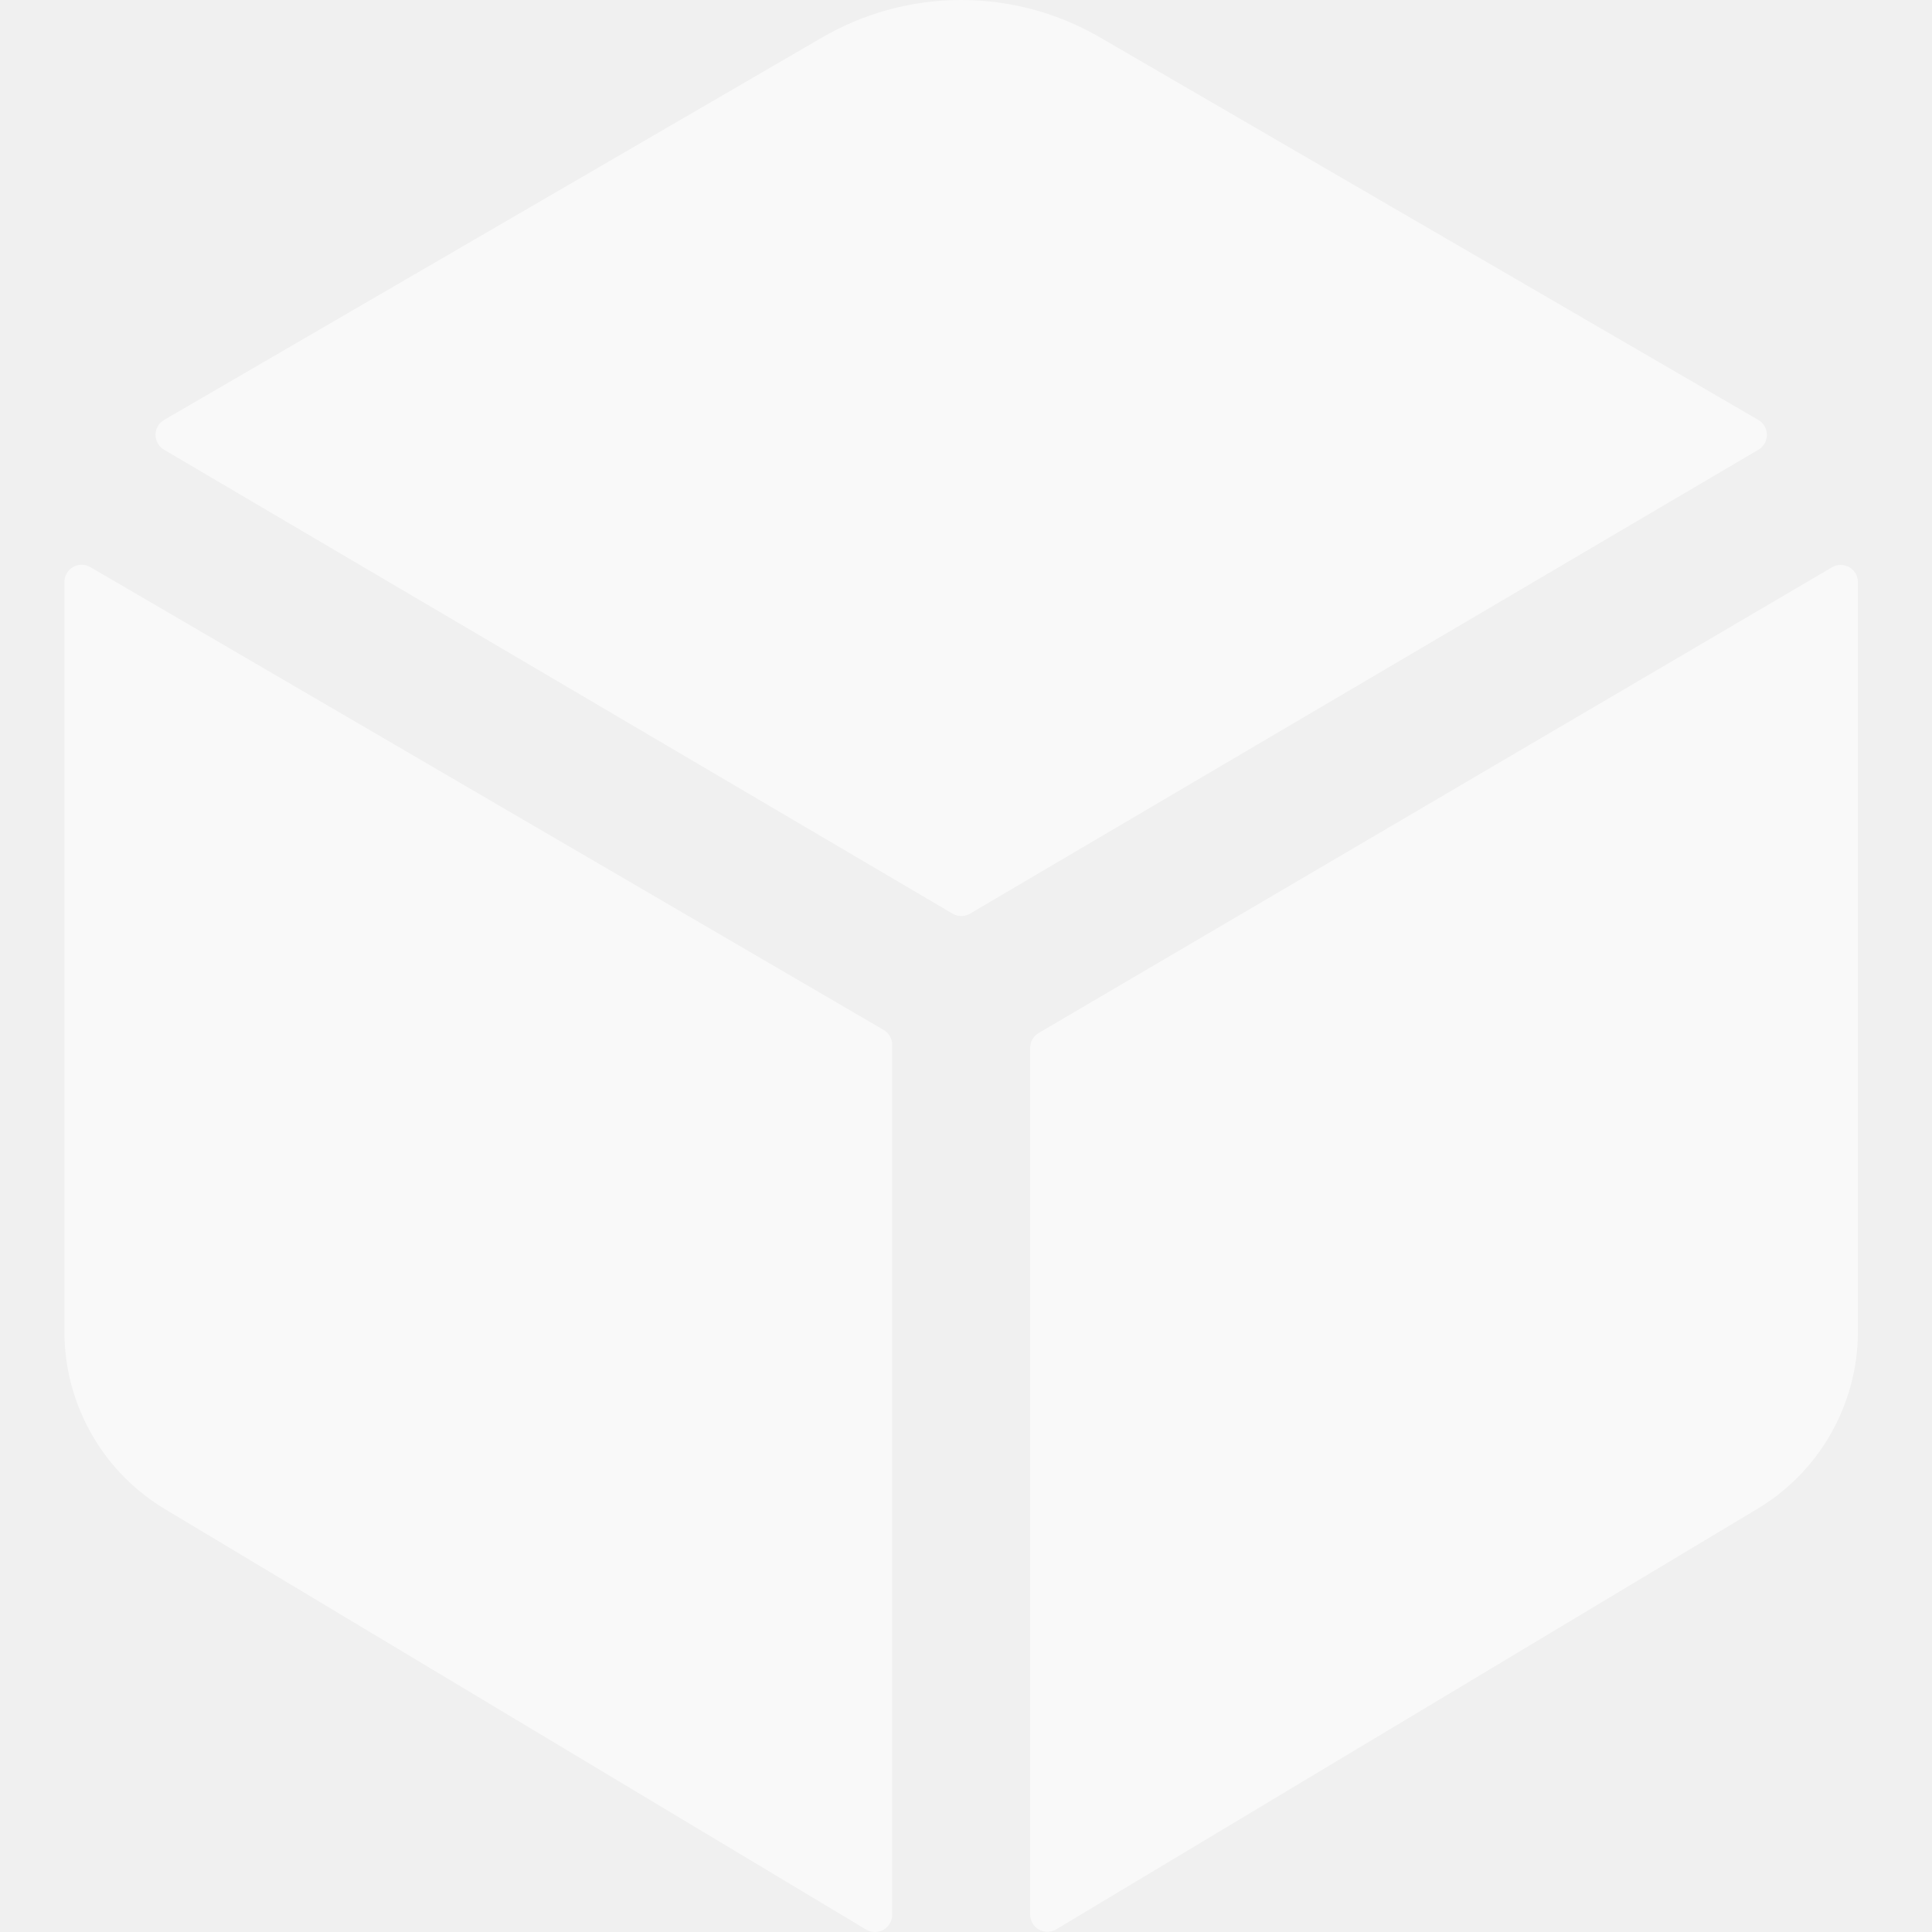
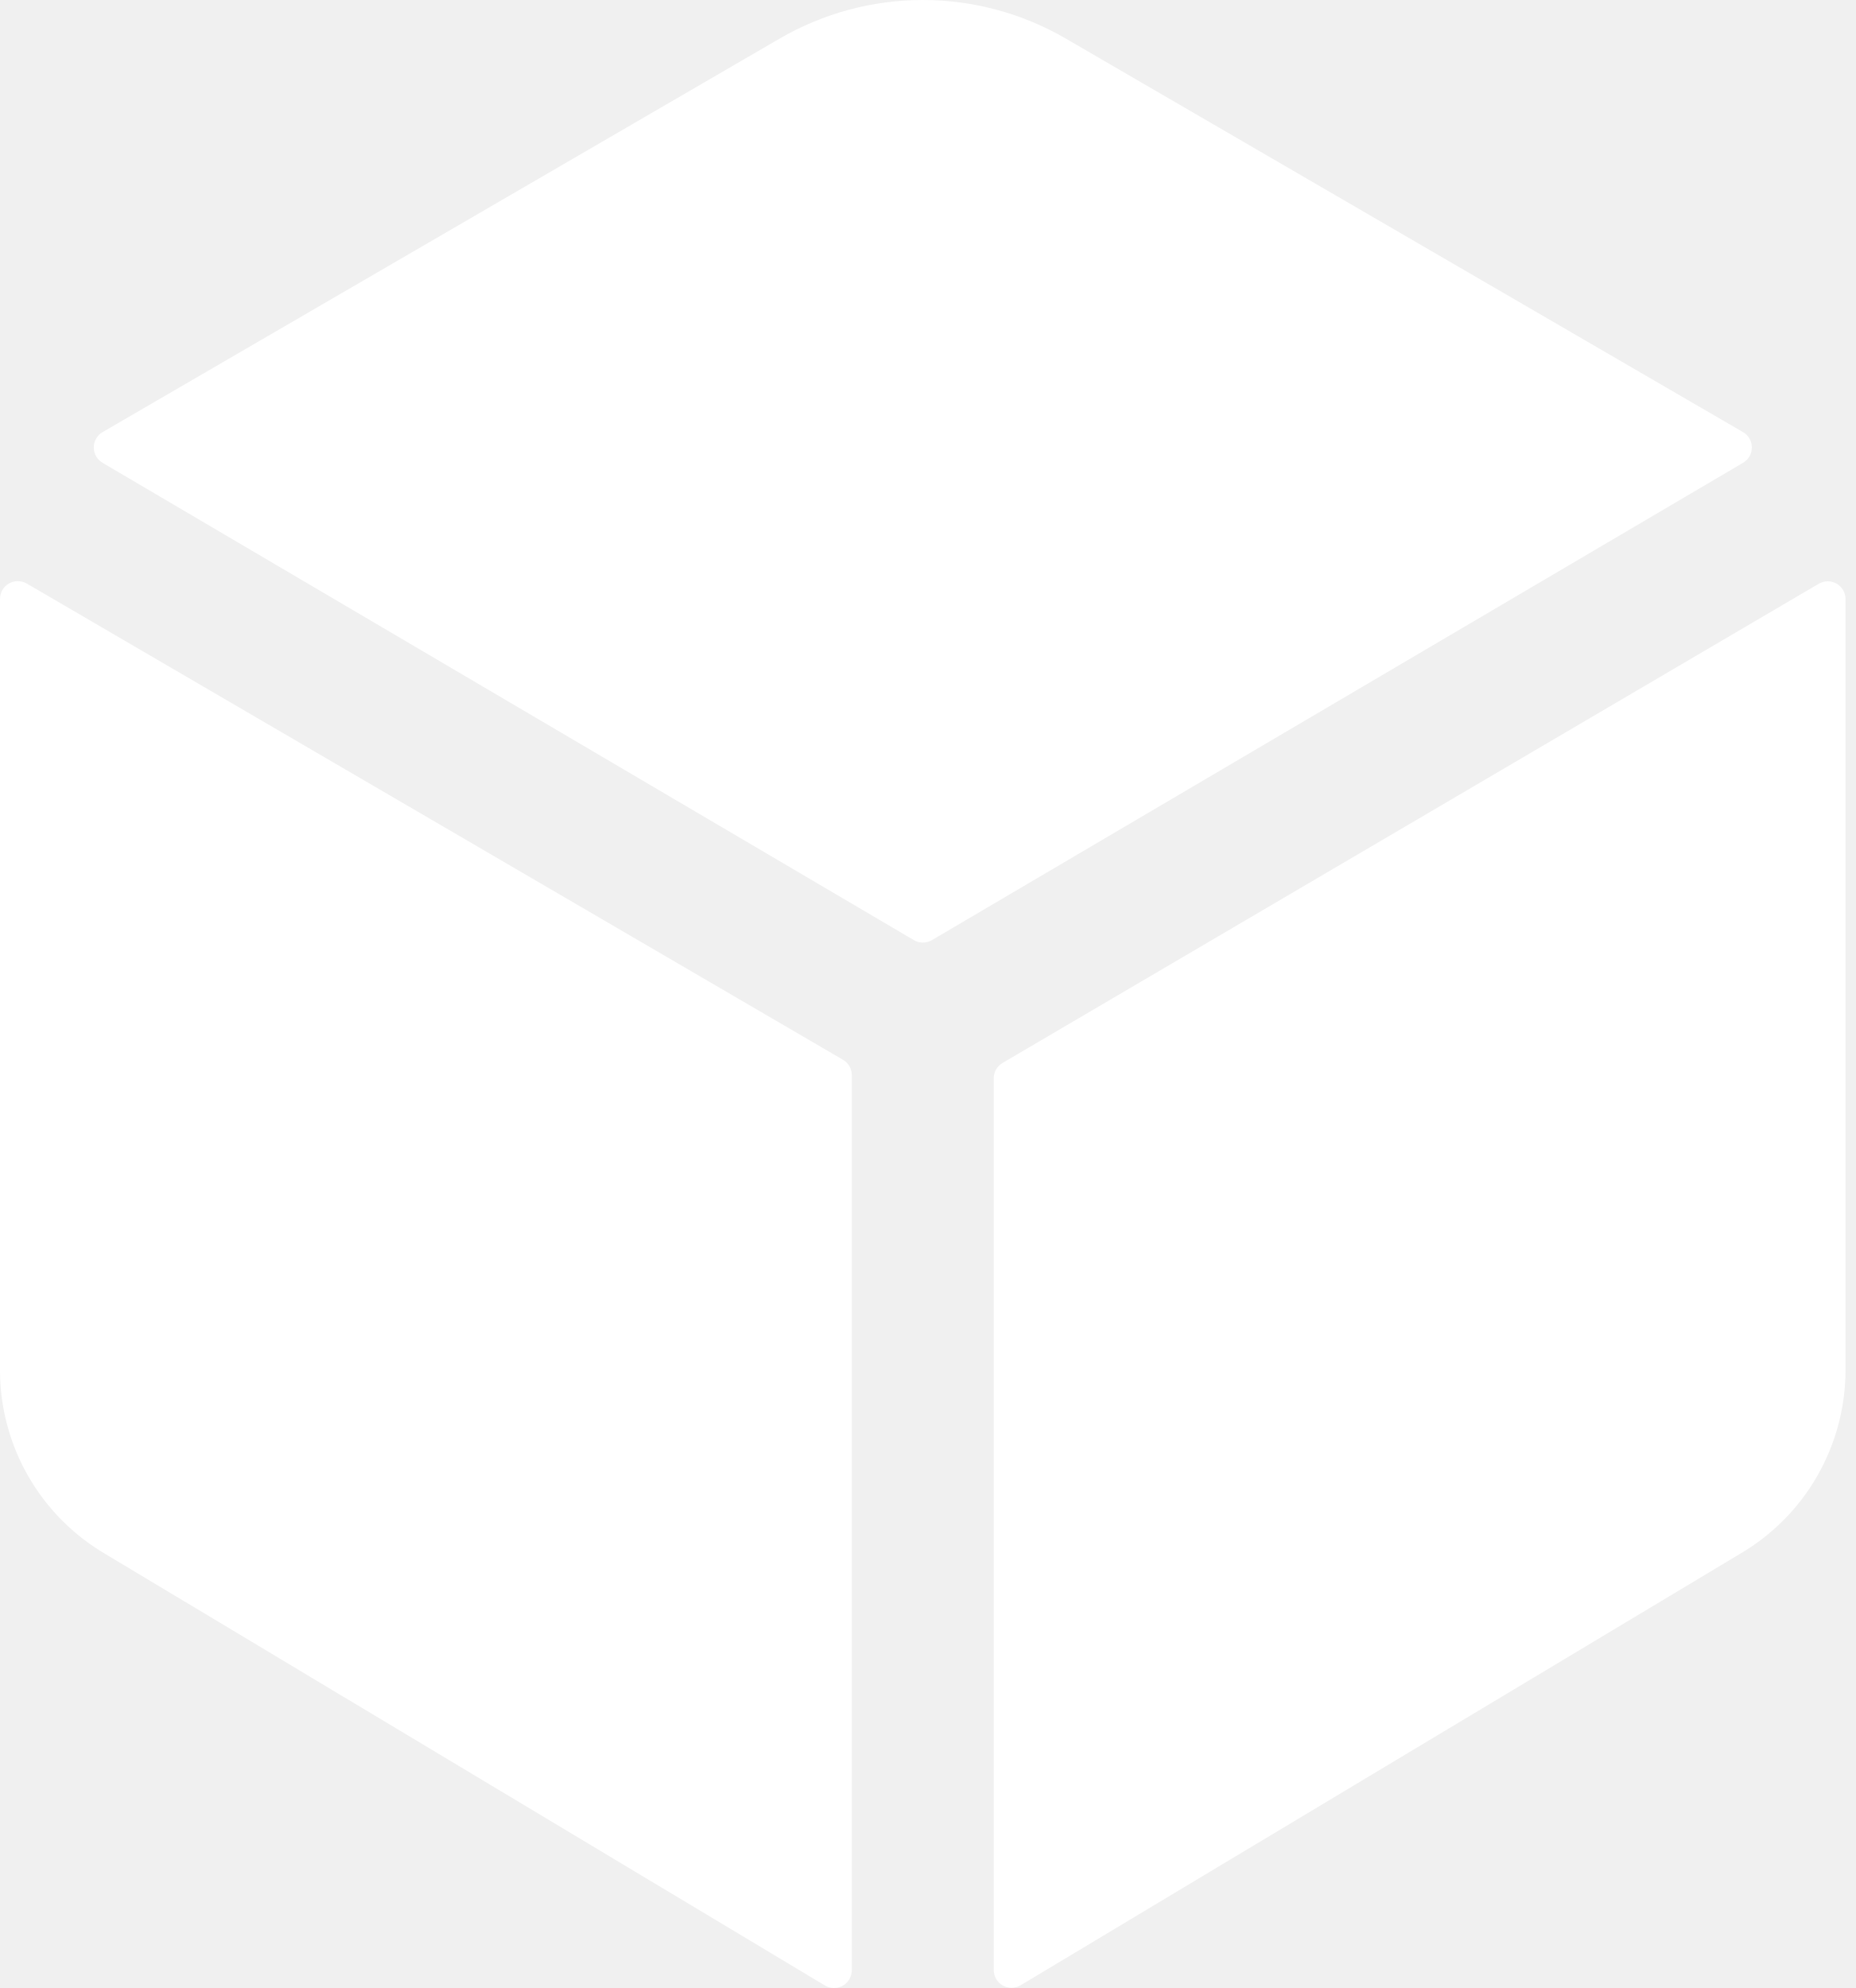
- <svg xmlns="http://www.w3.org/2000/svg" width="500" height="500" viewBox="0 0 500 500" fill="none">
-   <path d="M455.059 116.393C455.732 116 456.291 115.437 456.68 114.76C457.068 114.084 457.273 113.317 457.273 112.537C457.273 111.757 457.068 110.99 456.68 110.314C456.291 109.637 455.732 109.075 455.059 108.681L284.634 9.651C273.729 3.329 261.348 0 248.744 0C236.14 0 223.76 3.329 212.855 9.651L42.464 108.681C41.79 109.075 41.231 109.637 40.843 110.314C40.454 110.99 40.25 111.757 40.25 112.537C40.25 113.317 40.454 114.084 40.843 114.76C41.231 115.437 41.79 116 42.464 116.393L246.518 236.448C247.205 236.852 247.987 237.065 248.783 237.065C249.58 237.065 250.362 236.852 251.049 236.448L455.059 116.393ZM23.361 146.758C22.681 146.365 21.909 146.159 21.123 146.16C20.337 146.161 19.565 146.37 18.886 146.765C18.206 147.16 17.643 147.728 17.254 148.411C16.864 149.093 16.662 149.867 16.667 150.653V344.707C16.684 354.059 19.148 363.243 23.815 371.346C28.481 379.45 35.188 386.19 43.267 390.897L224.203 499.402C224.881 499.794 225.65 500 226.433 500C227.216 500 227.986 499.794 228.664 499.403C229.342 499.012 229.906 498.449 230.298 497.771C230.69 497.093 230.897 496.324 230.897 495.541V270.395C230.897 269.613 230.69 268.844 230.298 268.166C229.907 267.488 229.344 266.926 228.666 266.534L23.361 146.758ZM266.603 271.177V495.485C266.603 496.268 266.81 497.037 267.202 497.715C267.594 498.393 268.158 498.956 268.836 499.347C269.514 499.739 270.284 499.944 271.067 499.944C271.85 499.944 272.619 499.738 273.297 499.346L454.222 390.841C462.295 386.14 468.999 379.41 473.667 371.317C478.335 363.224 480.806 354.05 480.833 344.707V150.653C480.831 149.87 480.622 149.103 480.229 148.426C479.837 147.75 479.273 147.189 478.595 146.799C477.917 146.409 477.148 146.204 476.366 146.205C475.584 146.205 474.816 146.412 474.139 146.803L268.834 267.327C268.158 267.717 267.596 268.278 267.204 268.954C266.813 269.629 266.605 270.396 266.603 271.177V271.177Z" fill="white" fill-opacity="0.6" />
+ <svg xmlns="http://www.w3.org/2000/svg" width="28" height="30" viewBox="0 0 28 30" fill="none">
+   <path d="M26.303 6.984C26.344 6.96 26.378 6.926 26.401 6.886C26.424 6.845 26.436 6.799 26.436 6.752C26.436 6.705 26.424 6.659 26.401 6.619C26.378 6.578 26.344 6.544 26.303 6.521L16.078 0.579C15.424 0.2 14.681 0 13.925 0C13.168 0 12.426 0.2 11.771 0.579L1.548 6.521C1.507 6.544 1.474 6.578 1.451 6.619C1.427 6.659 1.415 6.705 1.415 6.752C1.415 6.799 1.427 6.845 1.451 6.886C1.474 6.926 1.507 6.96 1.548 6.984L13.791 14.187C13.832 14.211 13.879 14.224 13.927 14.224C13.975 14.224 14.022 14.211 14.063 14.187L26.303 6.984ZM0.402 8.805C0.361 8.782 0.315 8.77 0.267 8.77C0.22 8.77 0.174 8.782 0.133 8.806C0.092 8.83 0.059 8.864 0.035 8.905C0.012 8.946 -0 8.992 5.63554e-06 9.039V20.682C0.001 21.244 0.149 21.795 0.429 22.281C0.709 22.767 1.111 23.171 1.596 23.454L12.452 29.964C12.493 29.988 12.539 30 12.586 30C12.633 30 12.679 29.988 12.72 29.964C12.761 29.941 12.794 29.907 12.818 29.866C12.841 29.826 12.854 29.779 12.854 29.732V16.224C12.854 16.177 12.841 16.131 12.818 16.09C12.794 16.049 12.761 16.015 12.72 15.992L0.402 8.805ZM14.996 16.271V29.729C14.996 29.776 15.009 29.822 15.032 29.863C15.056 29.904 15.089 29.937 15.13 29.961C15.171 29.984 15.217 29.997 15.264 29.997C15.311 29.997 15.357 29.984 15.398 29.961L26.253 23.451C26.738 23.168 27.14 22.765 27.42 22.279C27.7 21.793 27.848 21.243 27.85 20.682V9.039C27.85 8.992 27.837 8.946 27.814 8.906C27.79 8.865 27.756 8.831 27.716 8.808C27.675 8.785 27.629 8.772 27.582 8.772C27.535 8.772 27.489 8.785 27.448 8.808L15.13 16.04C15.089 16.063 15.056 16.097 15.032 16.137C15.009 16.178 14.996 16.224 14.996 16.271V16.271Z" fill="white" />
</svg>
